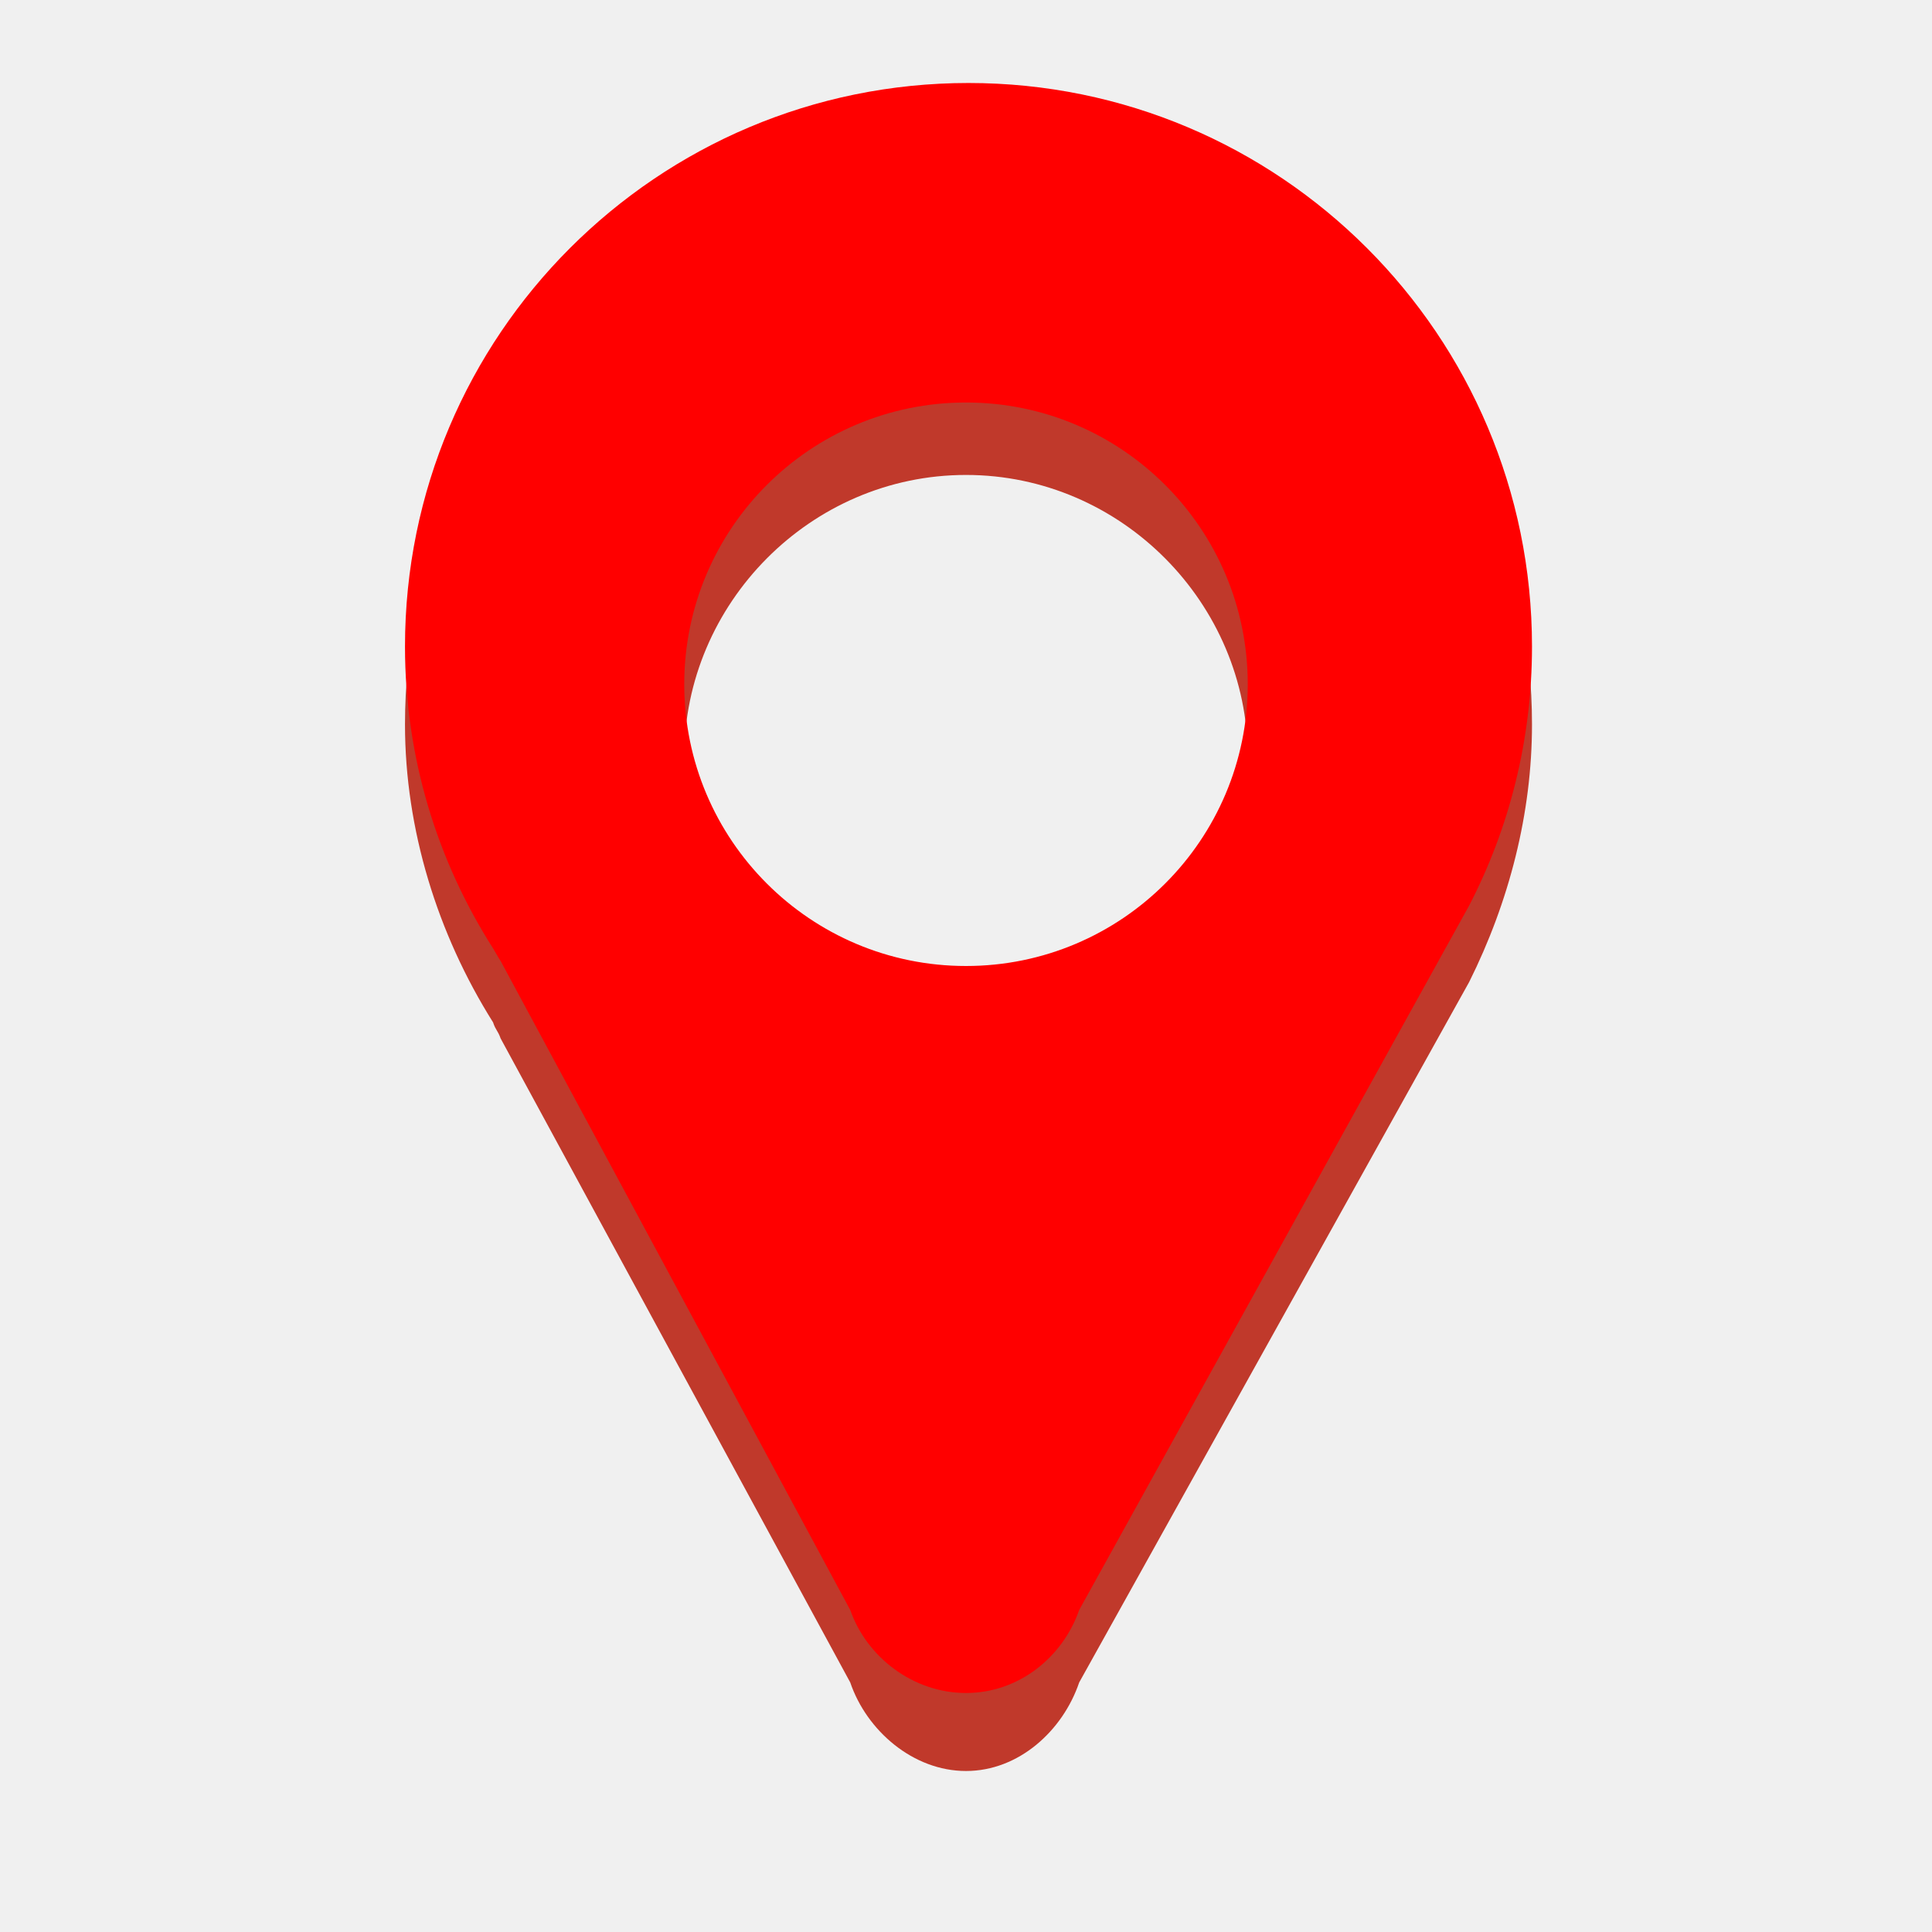
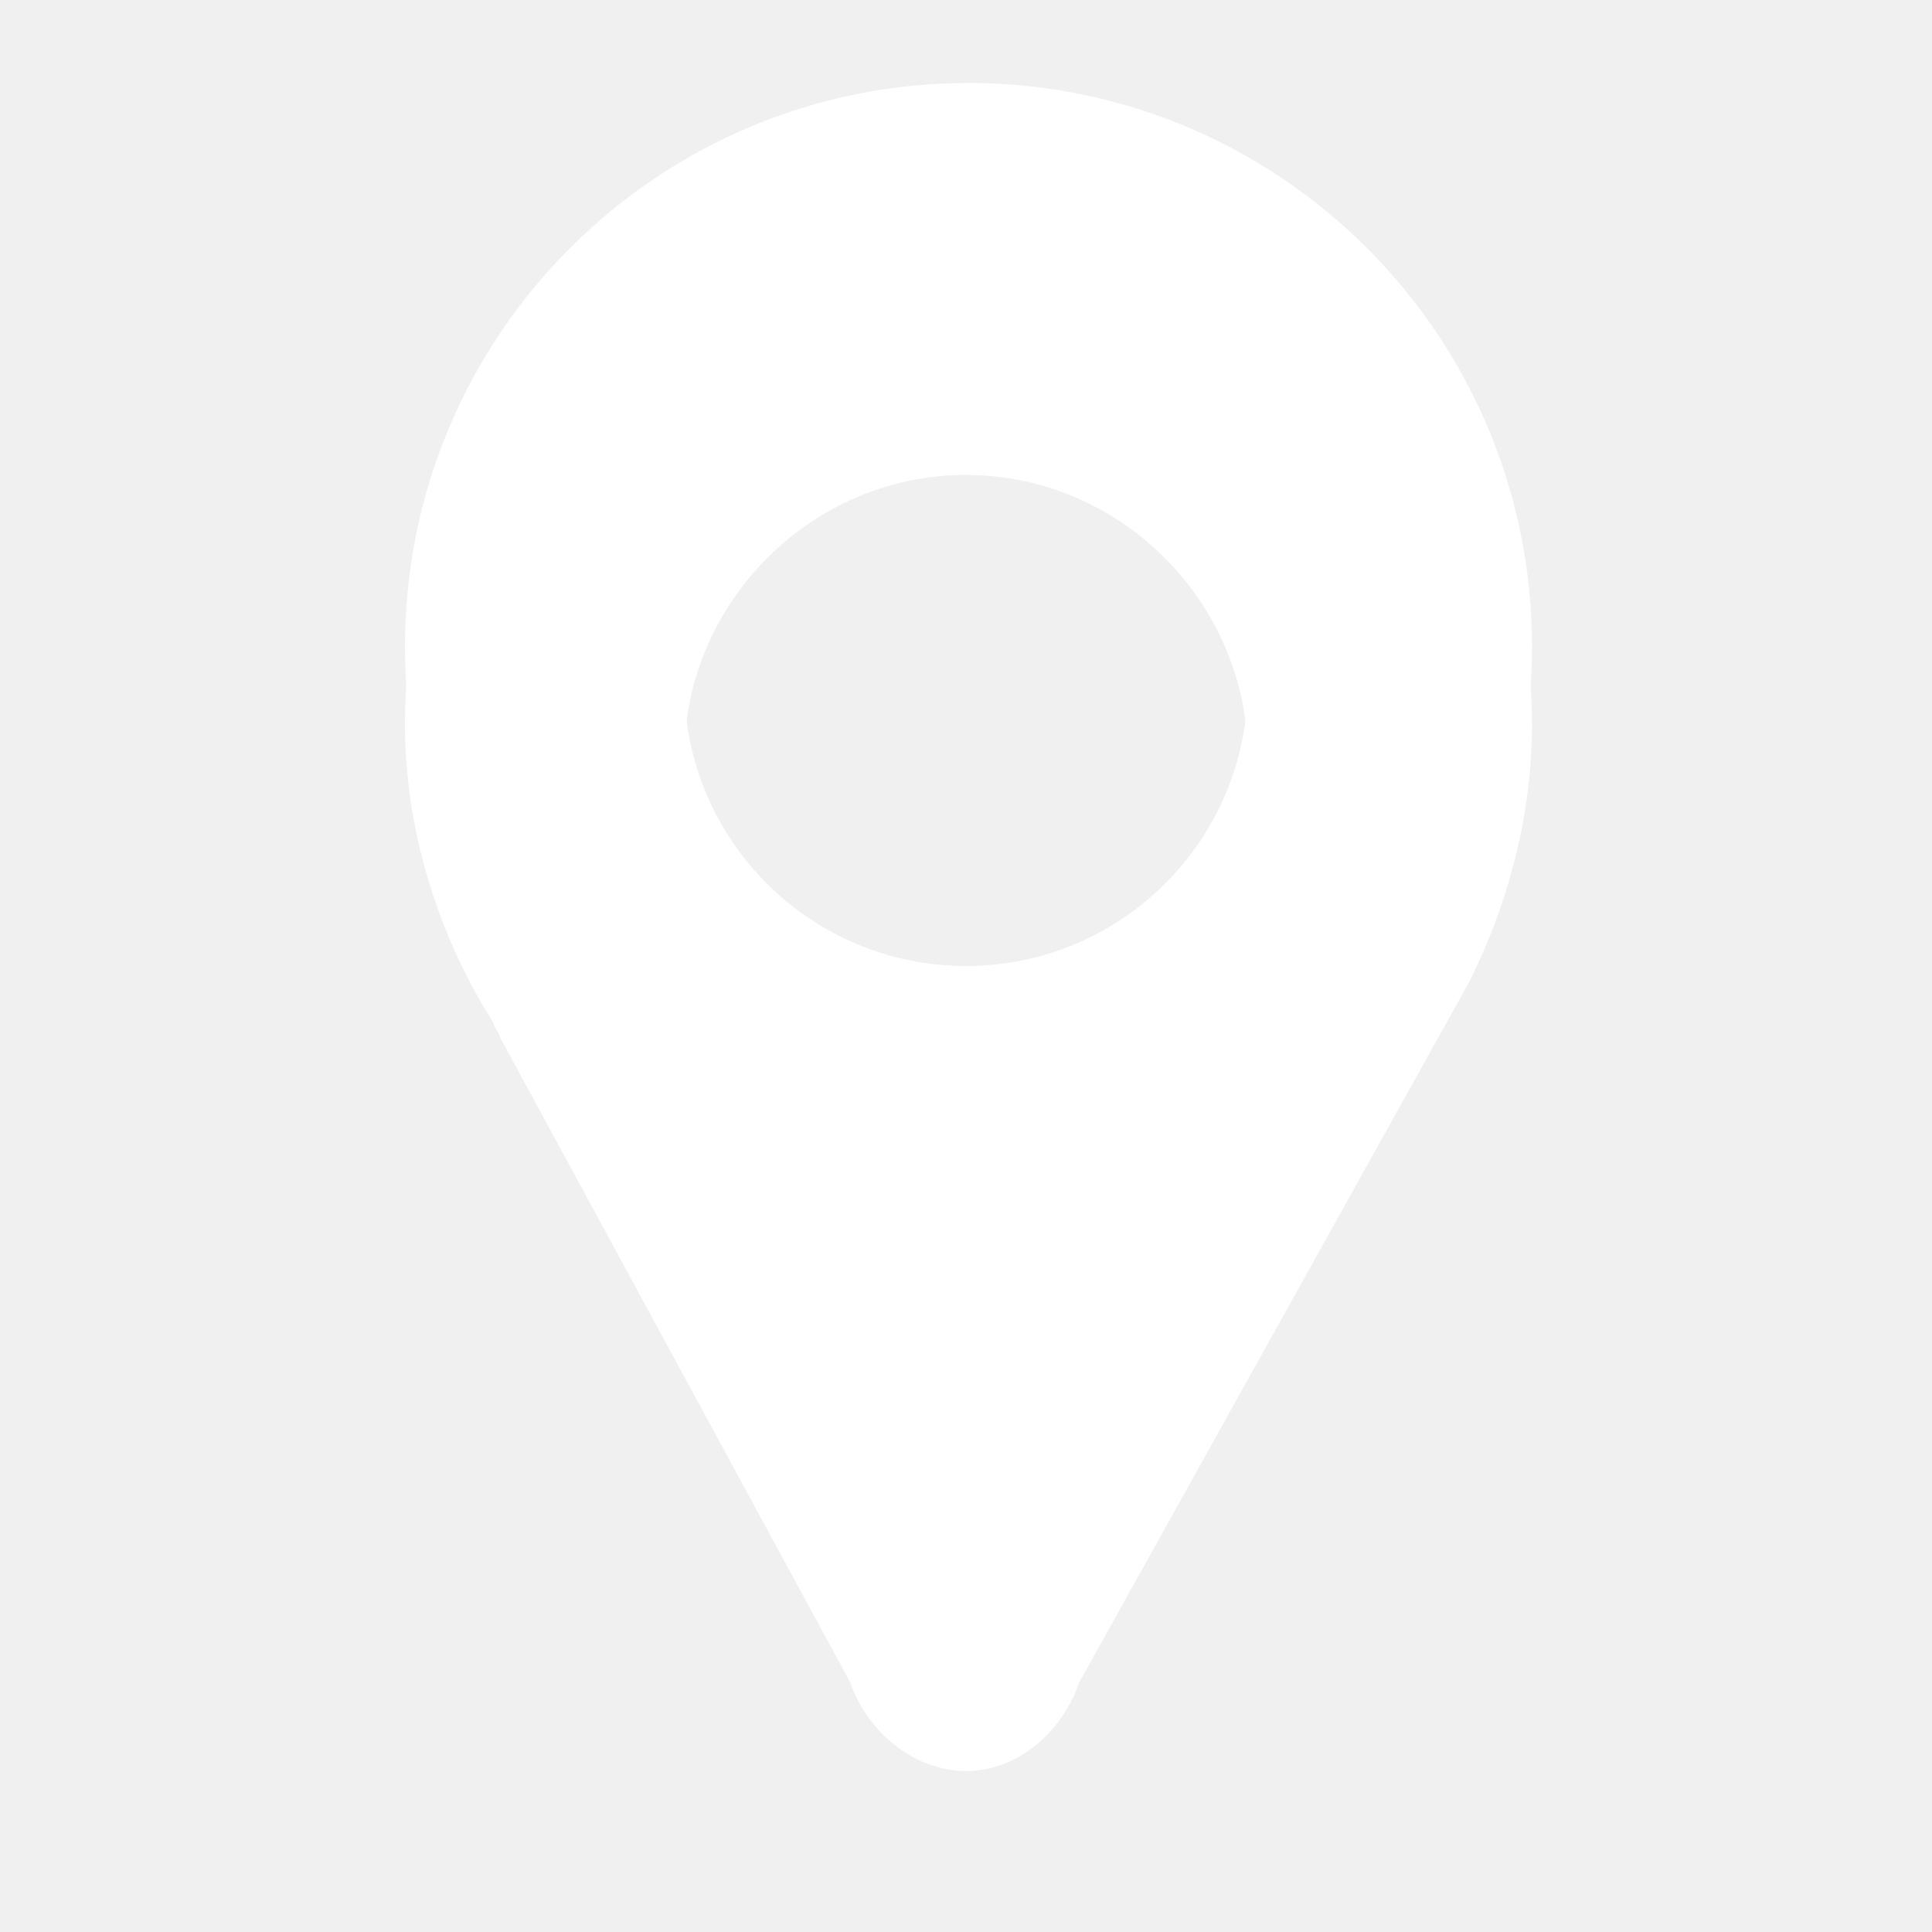
<svg xmlns="http://www.w3.org/2000/svg" height="24" version="1.1" width="24">
  <g transform="translate(0 -1028.4)">
-     <path d="m12.031 1030.4c-3.866 0-7 3.1-7 7 0 1.3 0.402 2.6 1.094 3.7 0.033 0.1 0.059 0.1 0.094 0.2l4.343 8c0.204 0.6 0.782 1.1 1.438 1.1s1.202-0.5 1.406-1.1l4.844-8.7c0.499-1 0.781-2.1 0.781-3.2 0-3.9-3.134-7-7-7zm-0.031 3.9c1.933 0 3.5 1.6 3.5 3.5 0 2-1.567 3.5-3.5 3.5s-3.5-1.5-3.5-3.5c0-1.9 1.567-3.5 3.5-3.5z" fill="#c0392b" />
-     <path d="m12.031 1.031c-3.866 0-7 3.134-7 7 0 1.383 0.402 2.665 1.094 3.75 0.033 0.053 0.059 0.105 0.094 0.157l4.343 8.062c0.204 0.586 0.782 1.031 1.438 1.031s1.202-0.445 1.406-1.031l4.844-8.75c0.499-0.963 0.781-2.06 0.781-3.219 0-3.866-3.134-7-7-7zm-0.031 3.969c1.933 0 3.5 1.567 3.5 3.5s-1.567 3.5-3.5 3.5-3.5-1.567-3.5-3.5 1.567-3.5 3.5-3.5z" fill="red" transform="translate(0 1028.4)" />
+     <path d="m12.031 1030.4c-3.866 0-7 3.1-7 7 0 1.3 0.402 2.6 1.094 3.7 0.033 0.1 0.059 0.1 0.094 0.2l4.343 8c0.204 0.6 0.782 1.1 1.438 1.1s1.202-0.5 1.406-1.1l4.844-8.7c0.499-1 0.781-2.1 0.781-3.2 0-3.9-3.134-7-7-7zm-0.031 3.9c1.933 0 3.5 1.6 3.5 3.5 0 2-1.567 3.5-3.5 3.5s-3.5-1.5-3.5-3.5c0-1.9 1.567-3.5 3.5-3.5z" fill="white" />
+     <path d="m12.031 1.031c-3.866 0-7 3.134-7 7 0 1.383 0.402 2.665 1.094 3.75 0.033 0.053 0.059 0.105 0.094 0.157l4.343 8.062c0.204 0.586 0.782 1.031 1.438 1.031s1.202-0.445 1.406-1.031l4.844-8.75c0.499-0.963 0.781-2.06 0.781-3.219 0-3.866-3.134-7-7-7zm-0.031 3.969c1.933 0 3.5 1.567 3.5 3.5s-1.567 3.5-3.5 3.5-3.5-1.567-3.5-3.5 1.567-3.5 3.5-3.5z" fill="white" transform="translate(0 1028.4)" />
  </g>
</svg>
